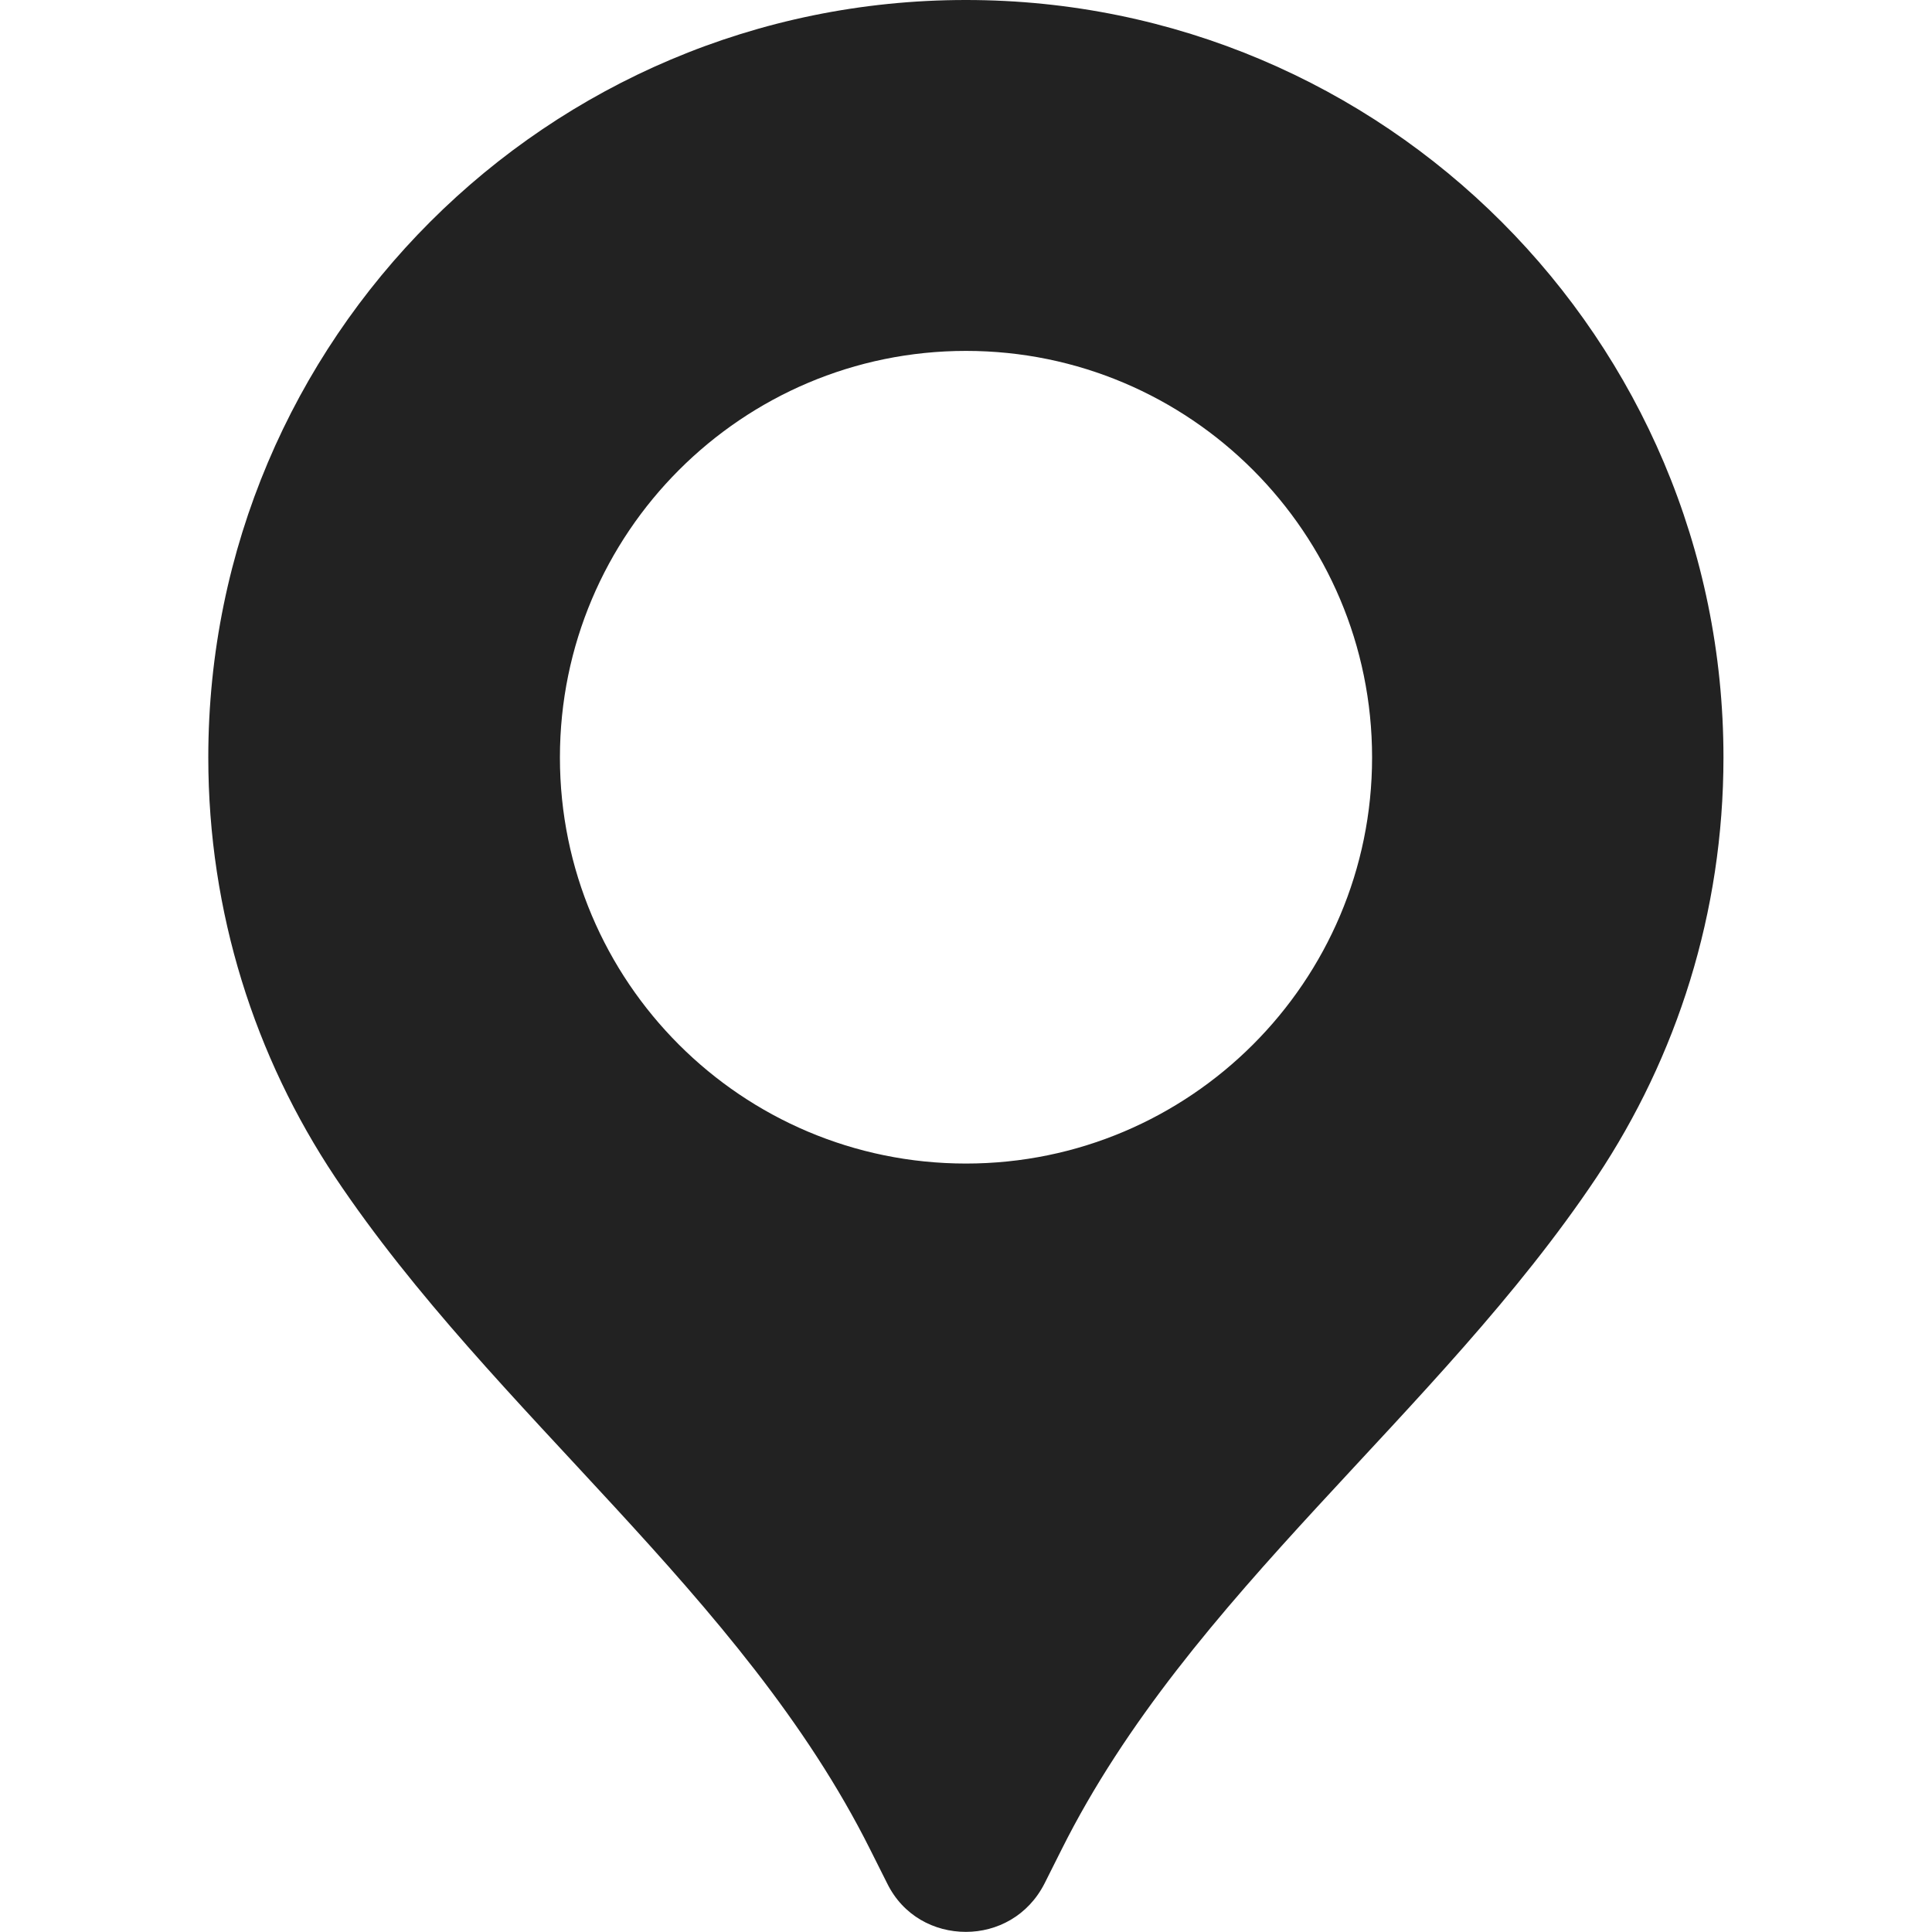
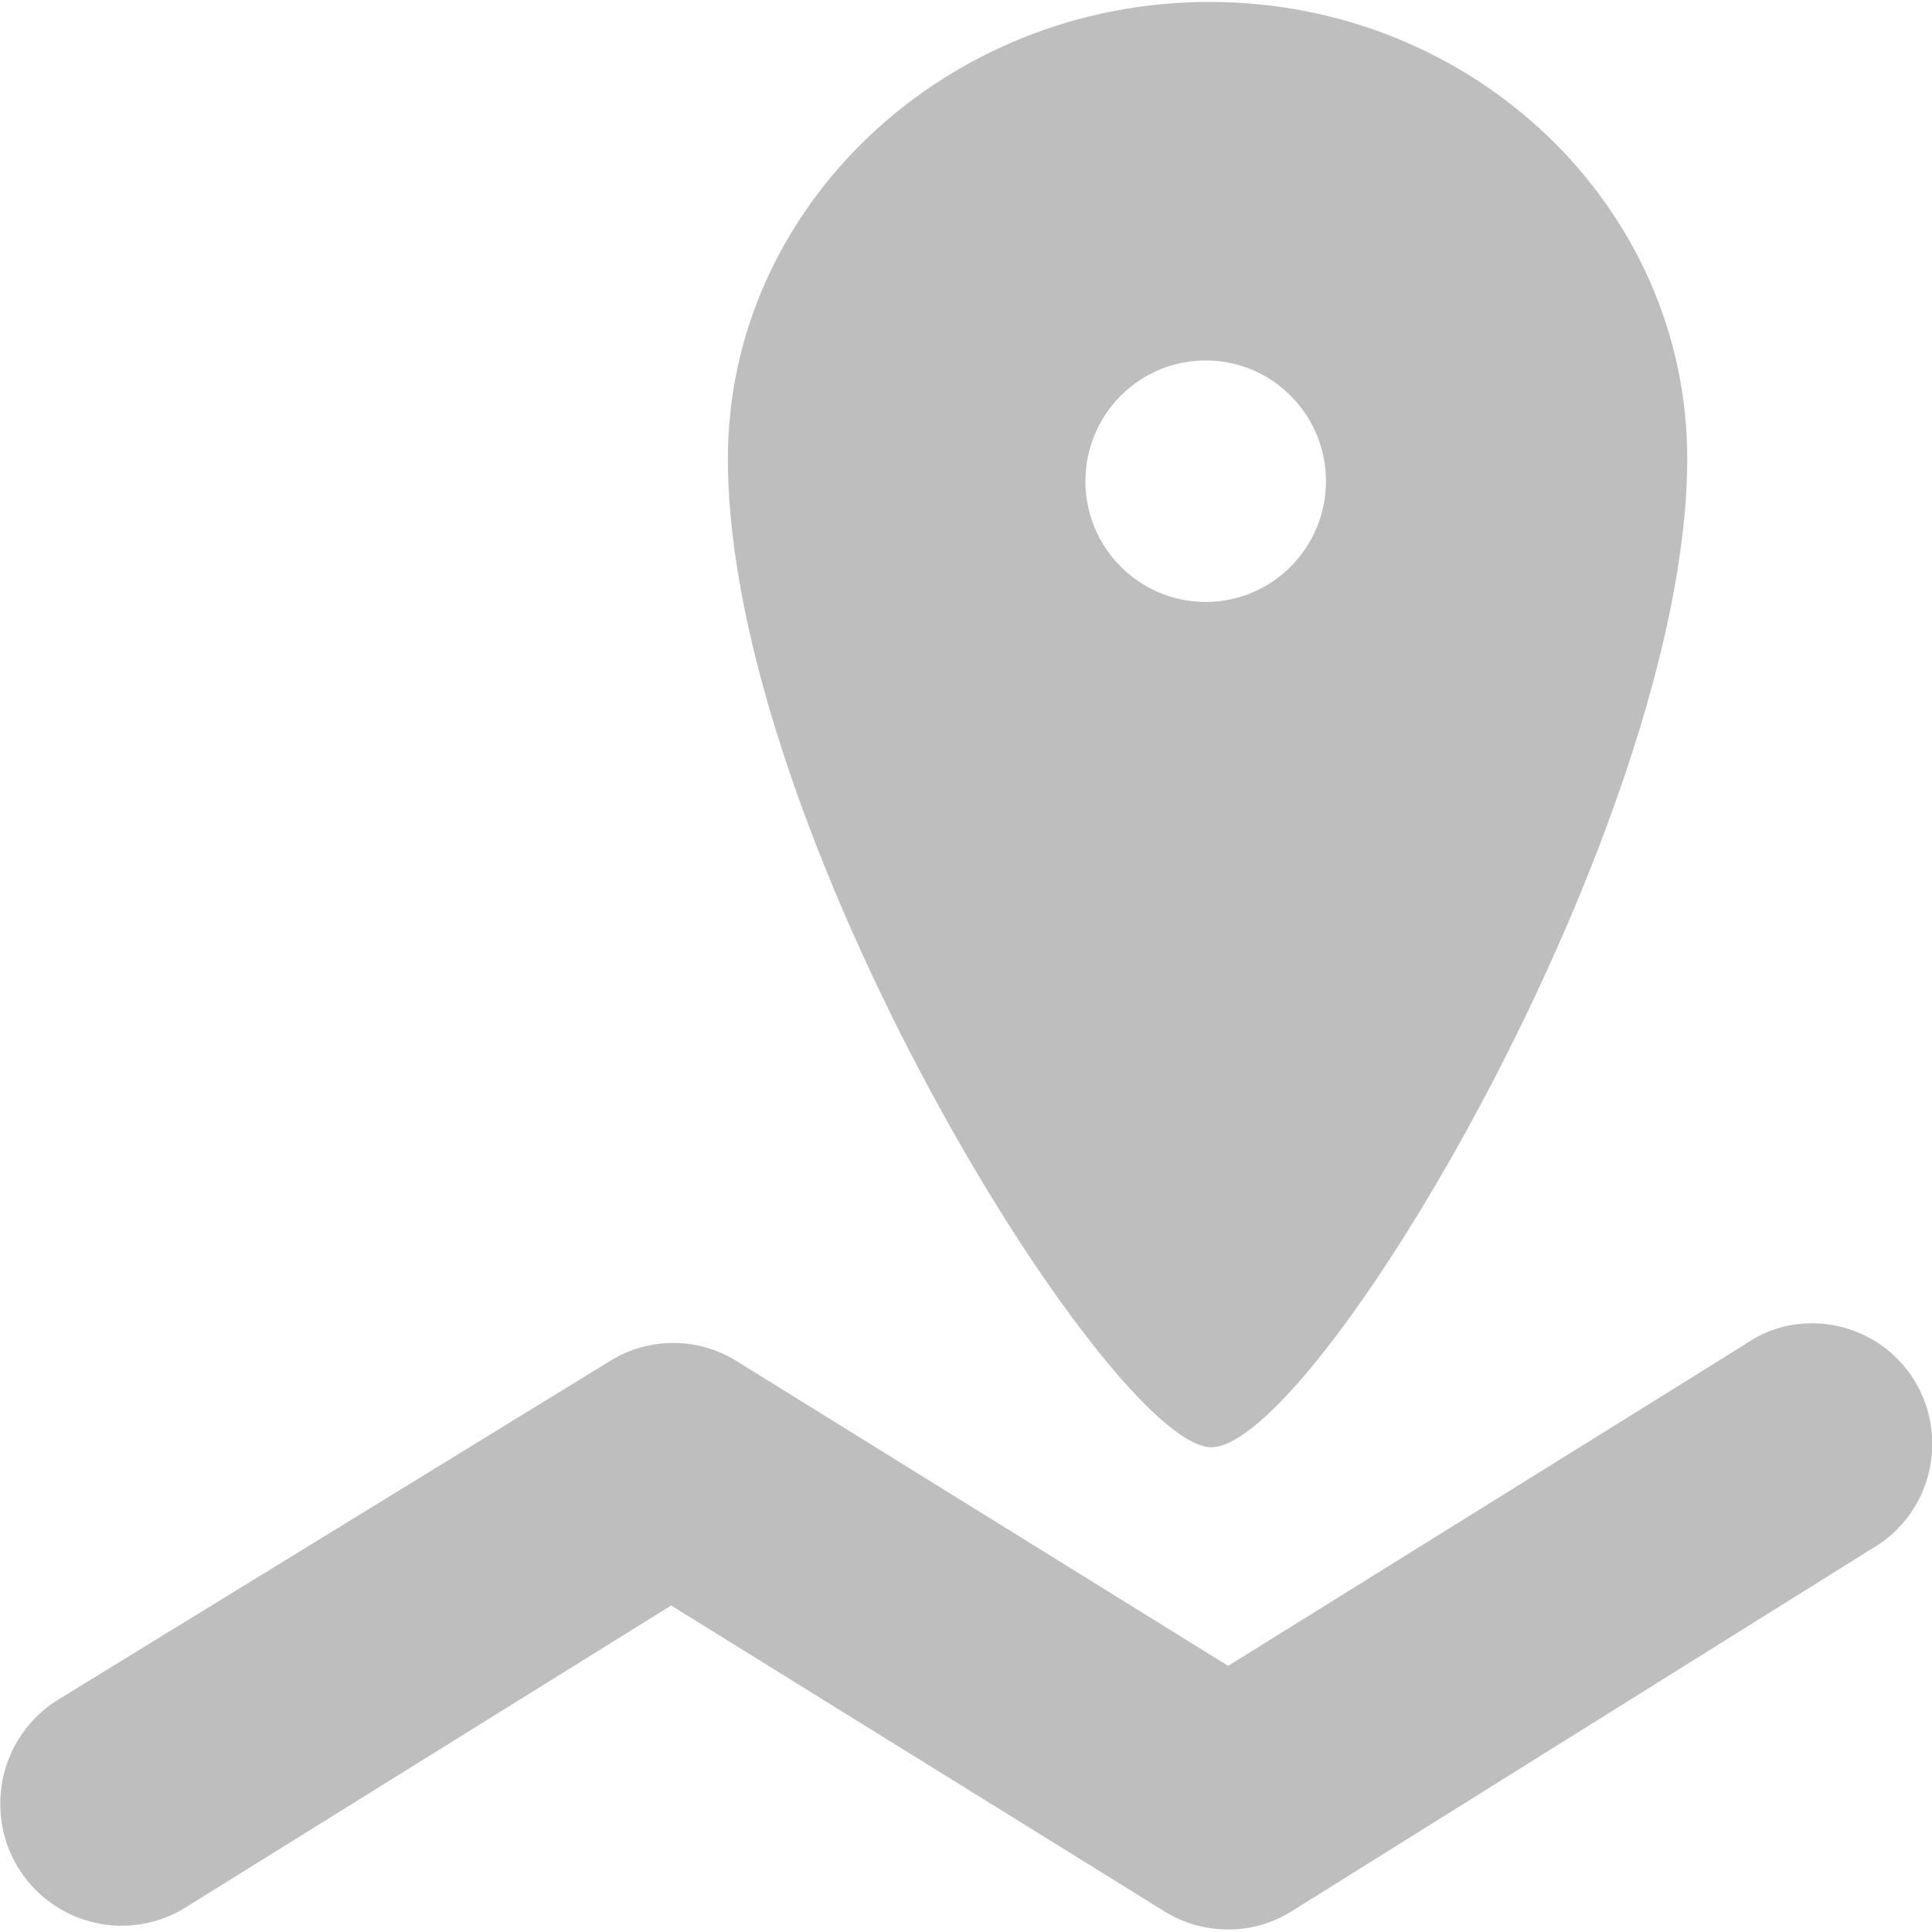
<svg xmlns="http://www.w3.org/2000/svg" height="16px" viewBox="0 0 16 16" width="16px">
-   <path d="m 8 0 c 3.465 0 6.273 2.809 6.273 6.273 c 0 1.285 -0.387 2.48 -1.051 3.477 c -1.316 1.969 -3.371 3.449 -4.43 5.566 l -0.141 0.281 c -0.137 0.27 -0.395 0.402 -0.652 0.402 c -0.262 0 -0.52 -0.133 -0.652 -0.402 l -0.141 -0.281 c -1.059 -2.117 -3.113 -3.598 -4.43 -5.566 c -0.664 -0.996 -1.051 -2.191 -1.051 -3.477 c 0 -3.465 2.809 -6.273 6.273 -6.273 z m 0 2.906 c -1.855 0 -3.363 1.508 -3.363 3.367 c 0 1.855 1.504 3.363 3.363 3.363 c 1.855 0 3.363 -1.508 3.363 -3.363 c 0 -1.859 -1.508 -3.367 -3.363 -3.367 z m 0 0" fill="#222222" />
+   <g fill="#bebebe">
+     <path d="m 10.016 0.016 c -2.191 0 -3.988 1.699 -3.988 3.781 c 0 3.098 3.137 8.125 3.988 8.188 c 0.848 0.062 3.957 -5.152 3.957 -8.188 c 0 -2.082 -1.766 -3.781 -3.957 -3.781 z m -0.031 2.969 c 0.551 0 0.996 0.449 0.996 1 s -0.445 1 -0.996 1 s -0.996 -0.449 -0.996 -1 s 0.445 -1 0.996 -1 z m 0 0" />
+     <path d="m 14.781 10.984 c -0.121 0.031 -0.238 0.082 -0.34 0.156 l -4.27 2.656 l -4.082 -2.531 c -0.316 -0.191 -0.711 -0.191 -1.027 0 l -4.582 2.812 c -0.305 0.188 -0.488 0.527 -0.477 0.891 c 0.008 0.359 0.211 0.688 0.527 0.859 c 0.32 0.172 0.703 0.16 1.008 -0.031 l 4.02 -2.5 l 4.082 2.531 c 0.324 0.203 0.738 0.203 1.059 0 l 4.801 -3 c 0.43 -0.246 0.613 -0.77 0.434 -1.234 c -0.18 -0.461 -0.668 -0.719 -1.152 -0.609 z m 0 0" />
+   </g>
</svg>
